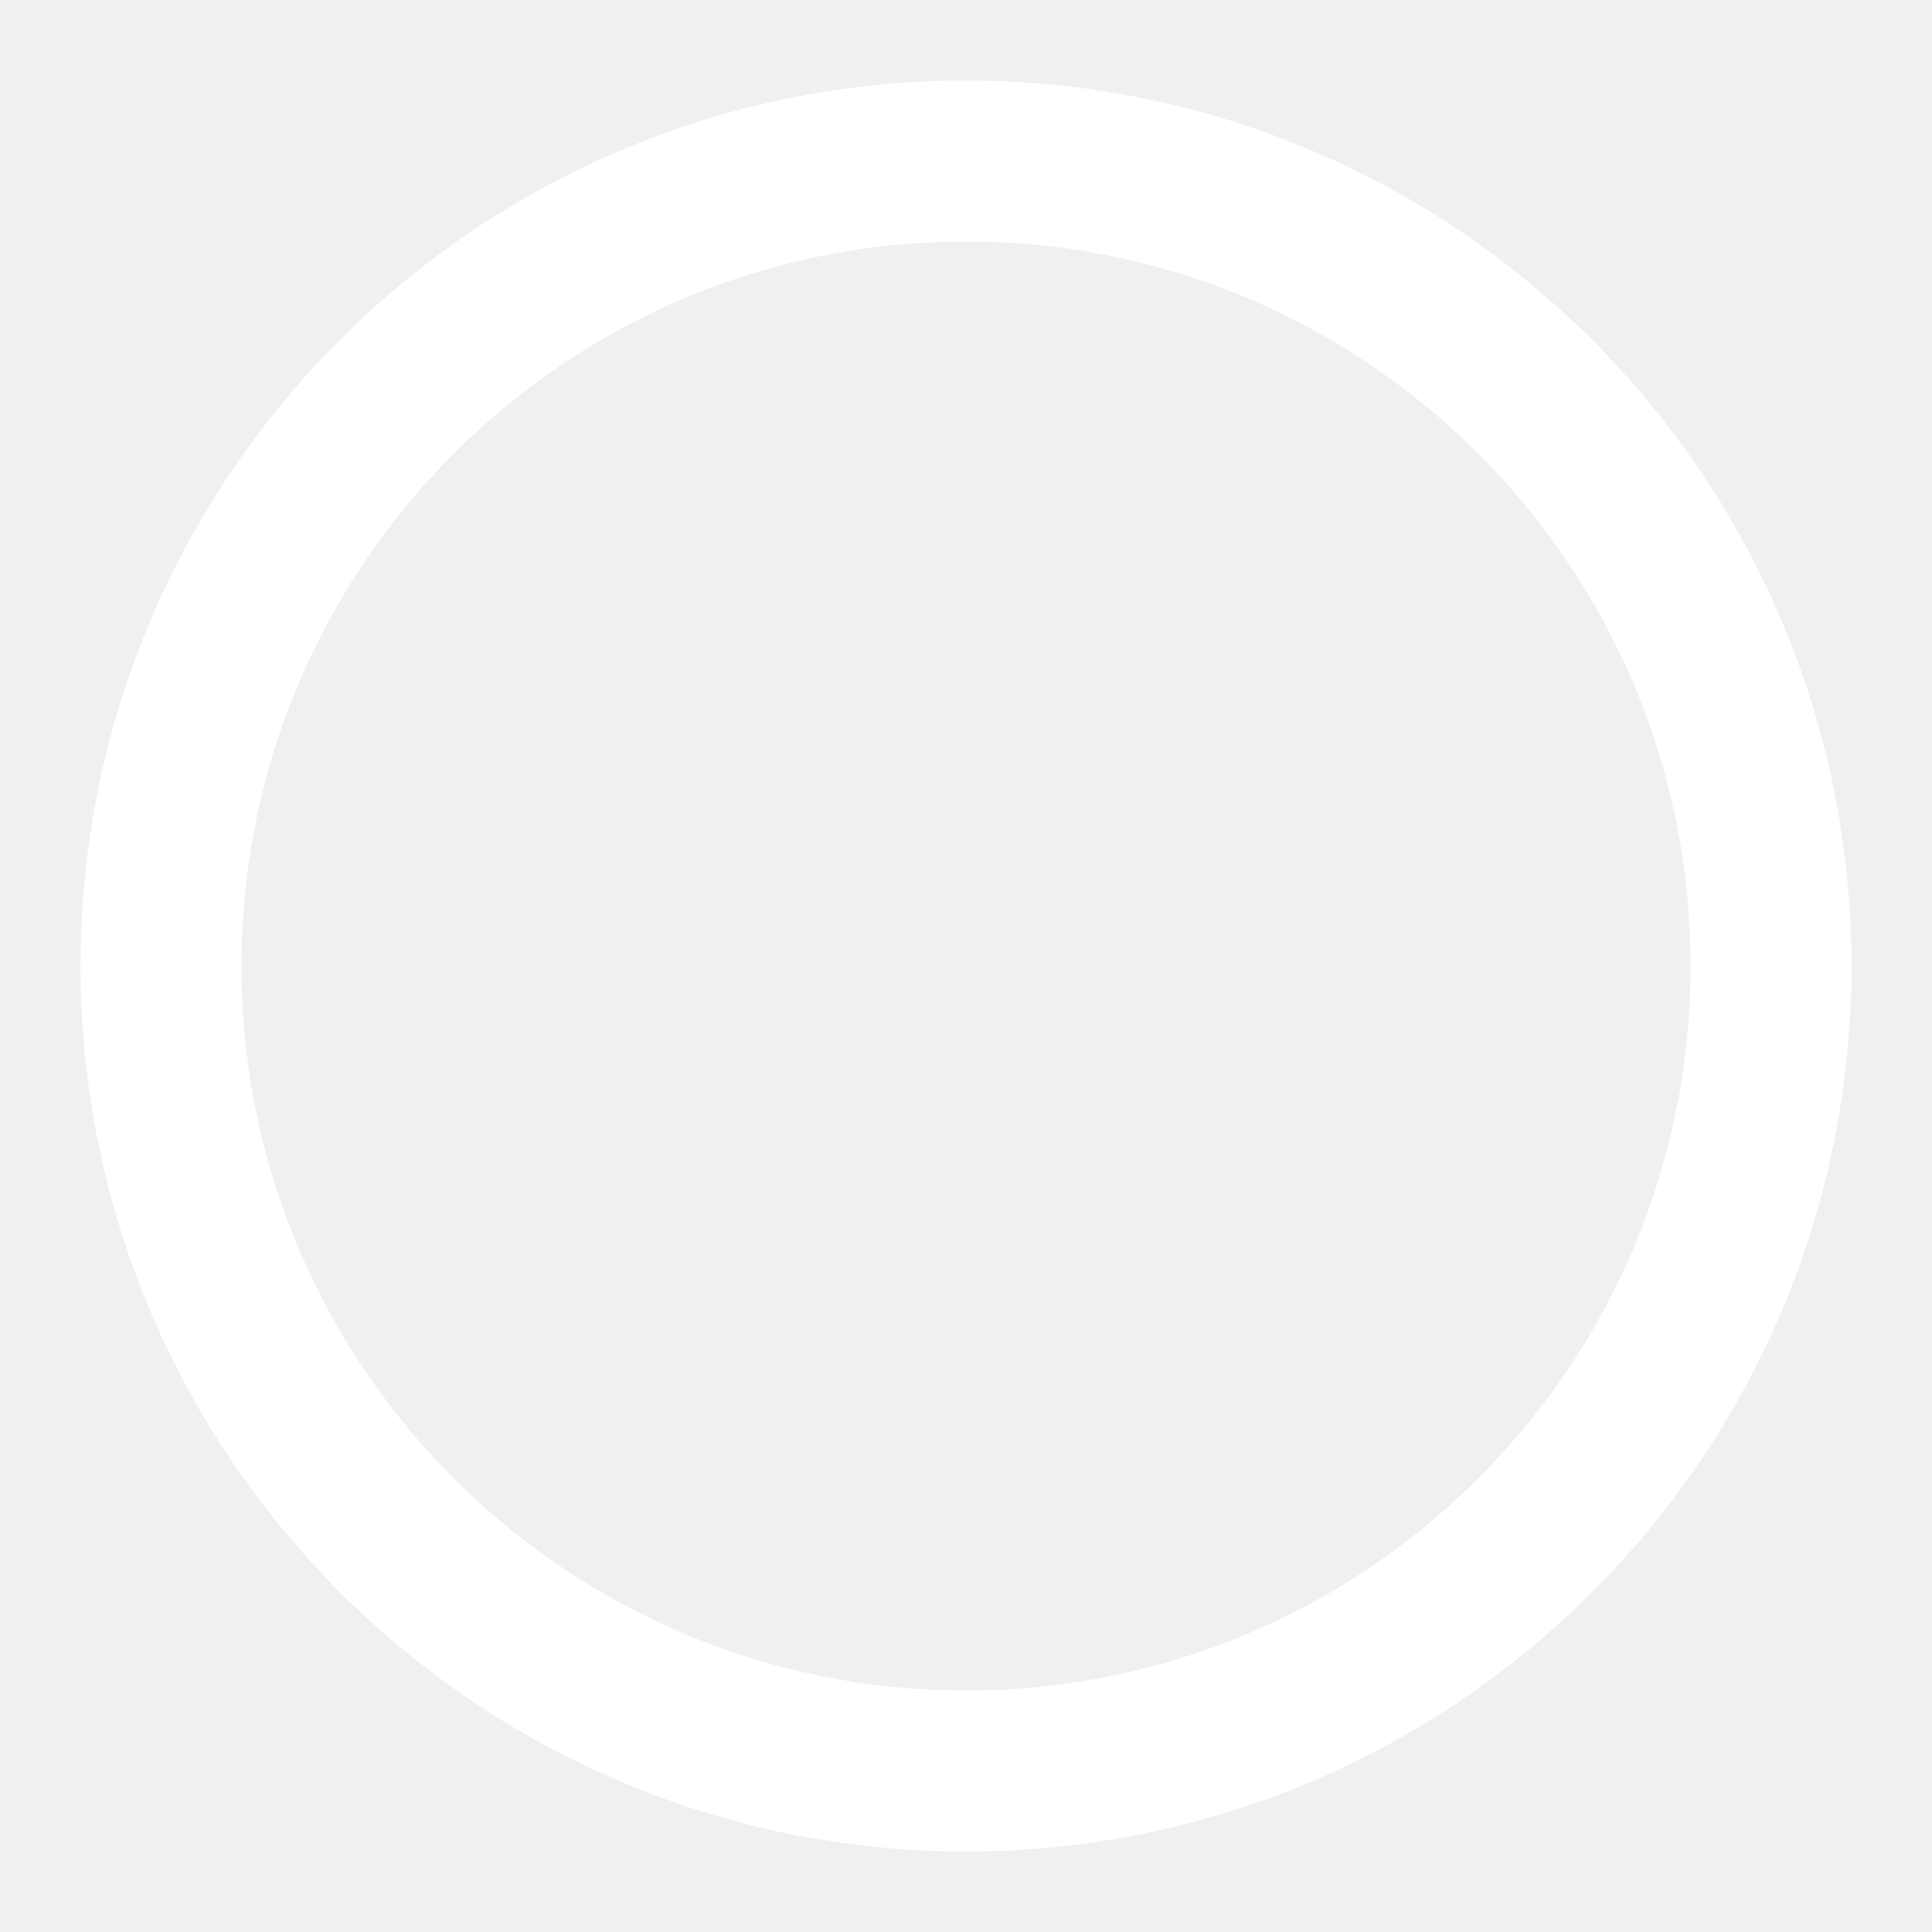
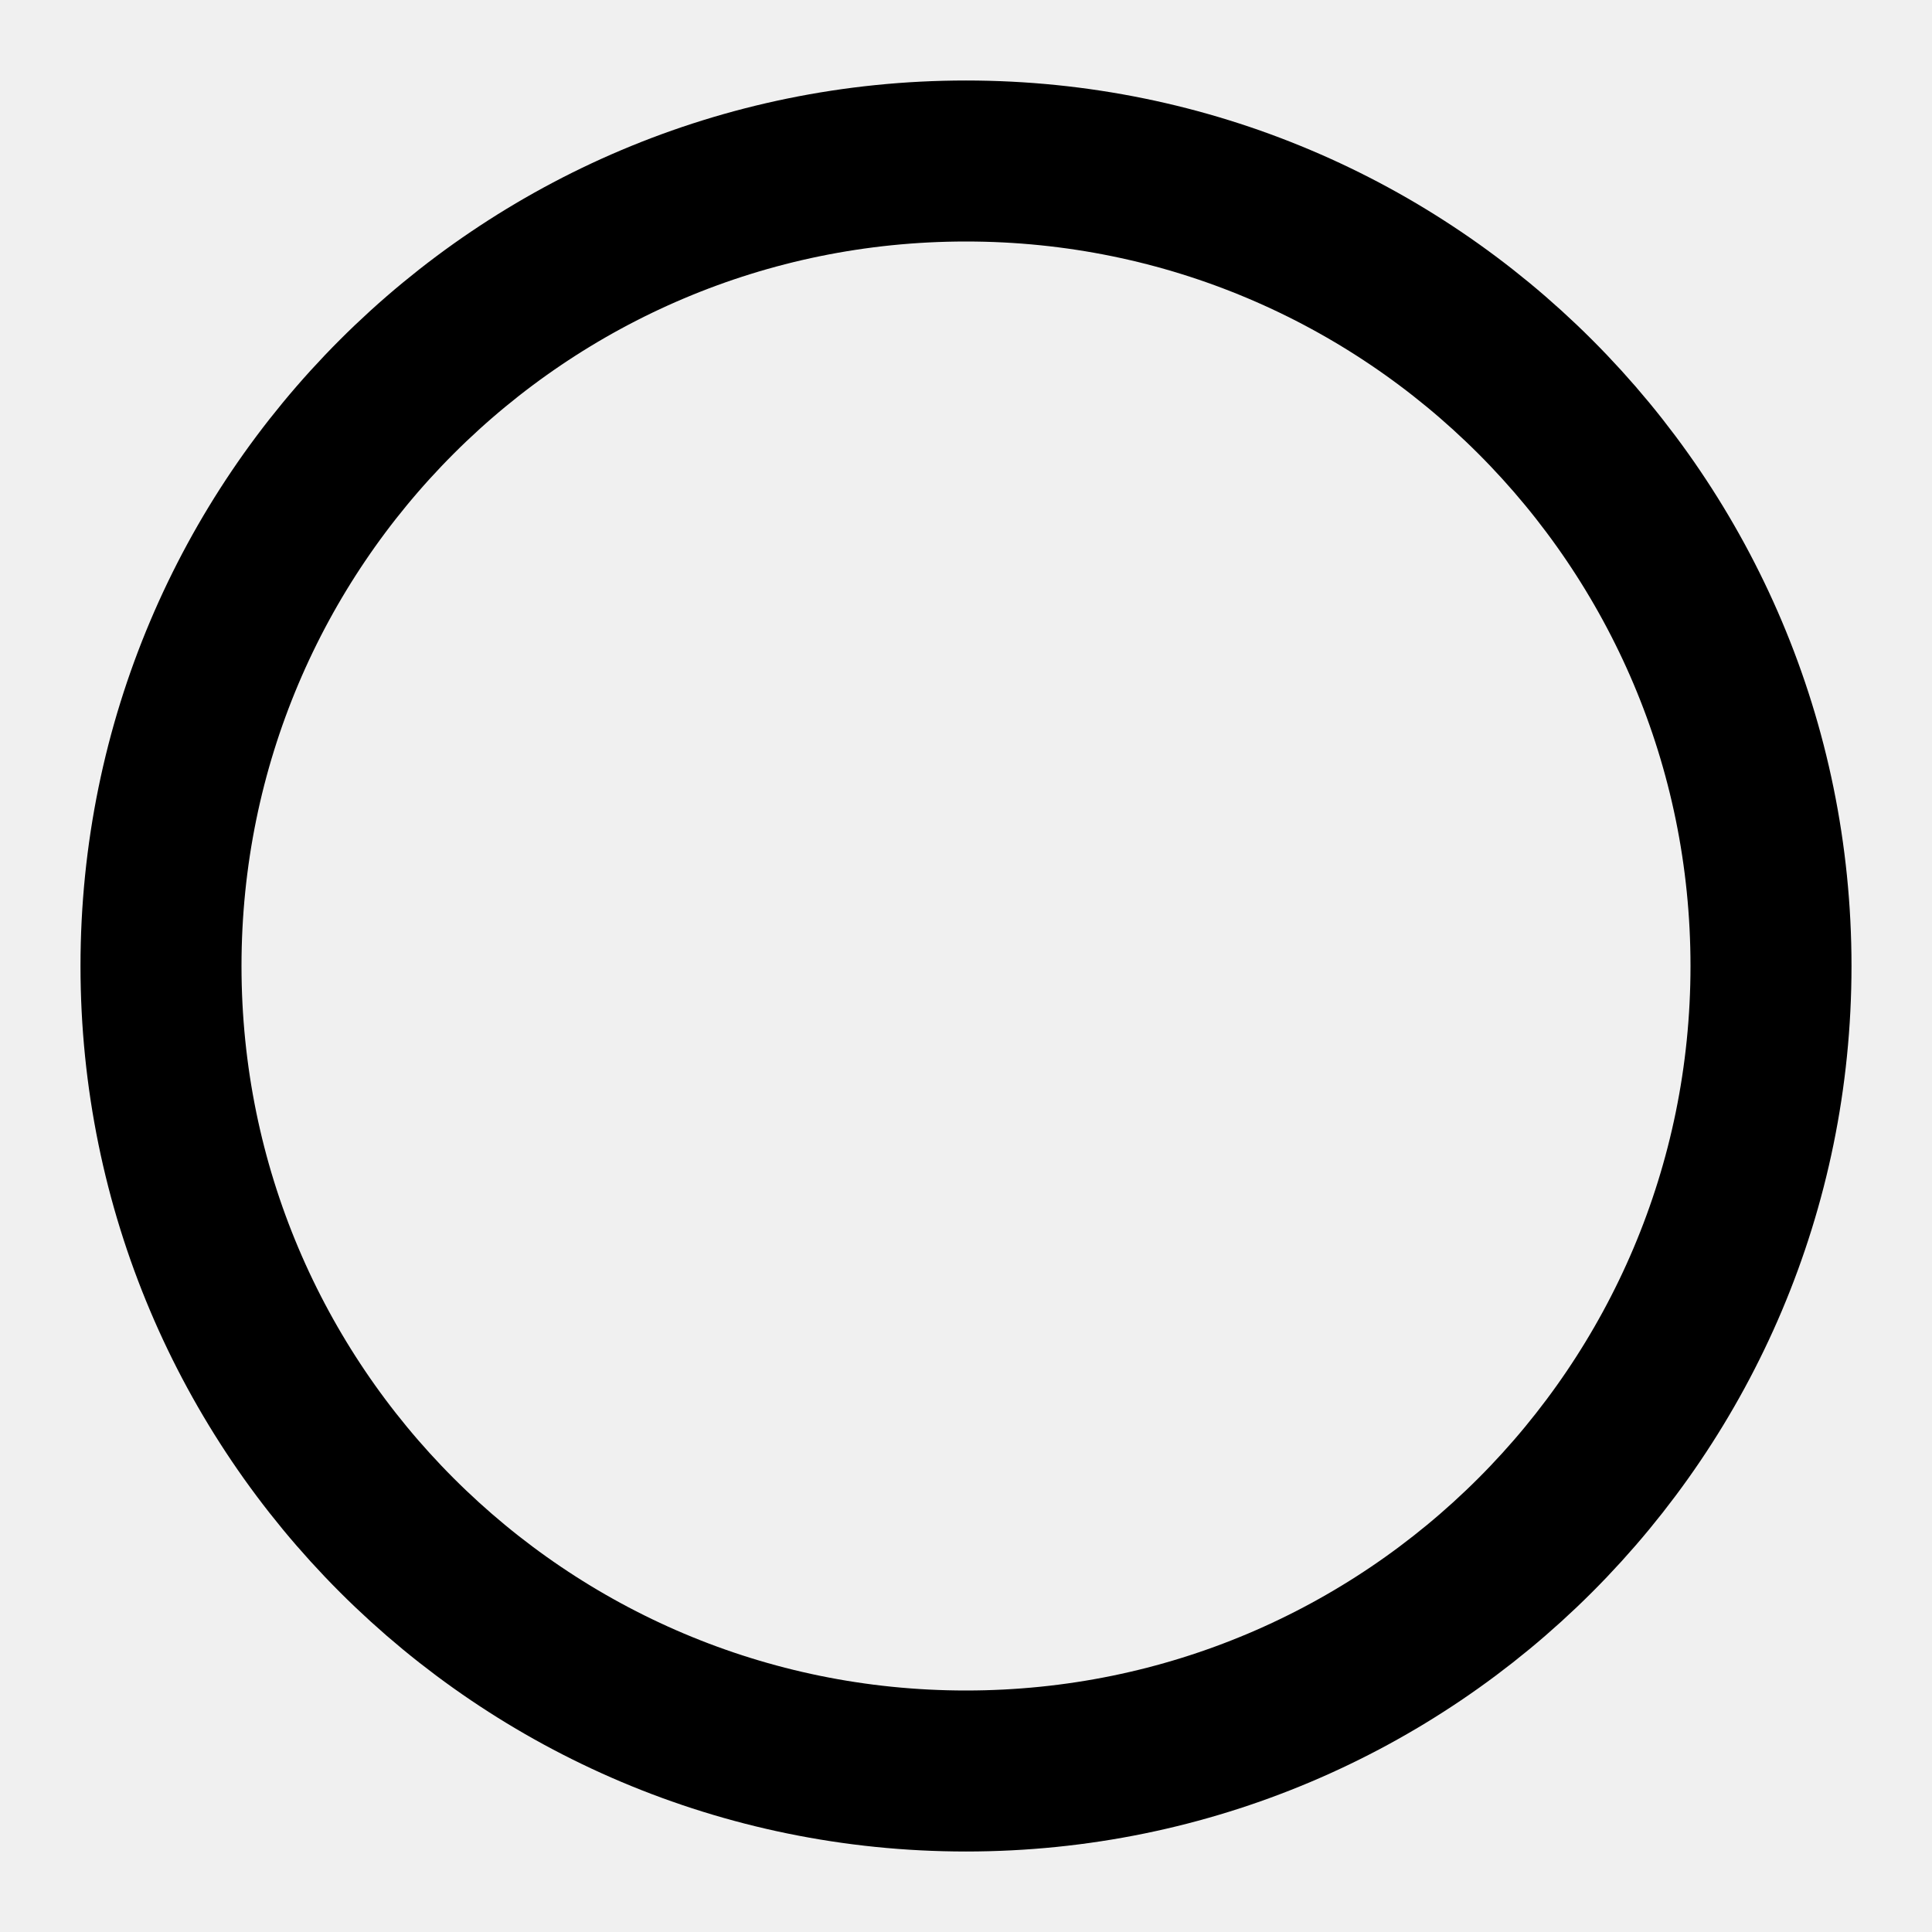
<svg xmlns="http://www.w3.org/2000/svg" width="800px" height="800px" viewBox="0 0 24 24" fill="none">
  <g id="SVGRepo_bgCarrier" stroke-width="0" />
  <g id="SVGRepo_tracerCarrier" stroke-linecap="round" stroke-linejoin="round" />
  <g id="SVGRepo_iconCarrier">
-     <path d="M12 22C17.523 22 22 17.523 22 12C22 6.477 17.523 2 12 2C6.477 2 2 6.477 2 12C2 17.523 6.477 22 12 22Z" stroke="#ffffff" stroke-width="2" stroke-linecap="round" stroke-linejoin="round" />
+     <path d="M12 22C17.523 22 22 17.523 22 12C22 6.477 17.523 2 12 2C6.477 2 2 6.477 2 12C2 17.523 6.477 22 12 22Z" stroke="#000000" stroke-width="2" stroke-linecap="round" stroke-linejoin="round" />
  </g>
</svg>
